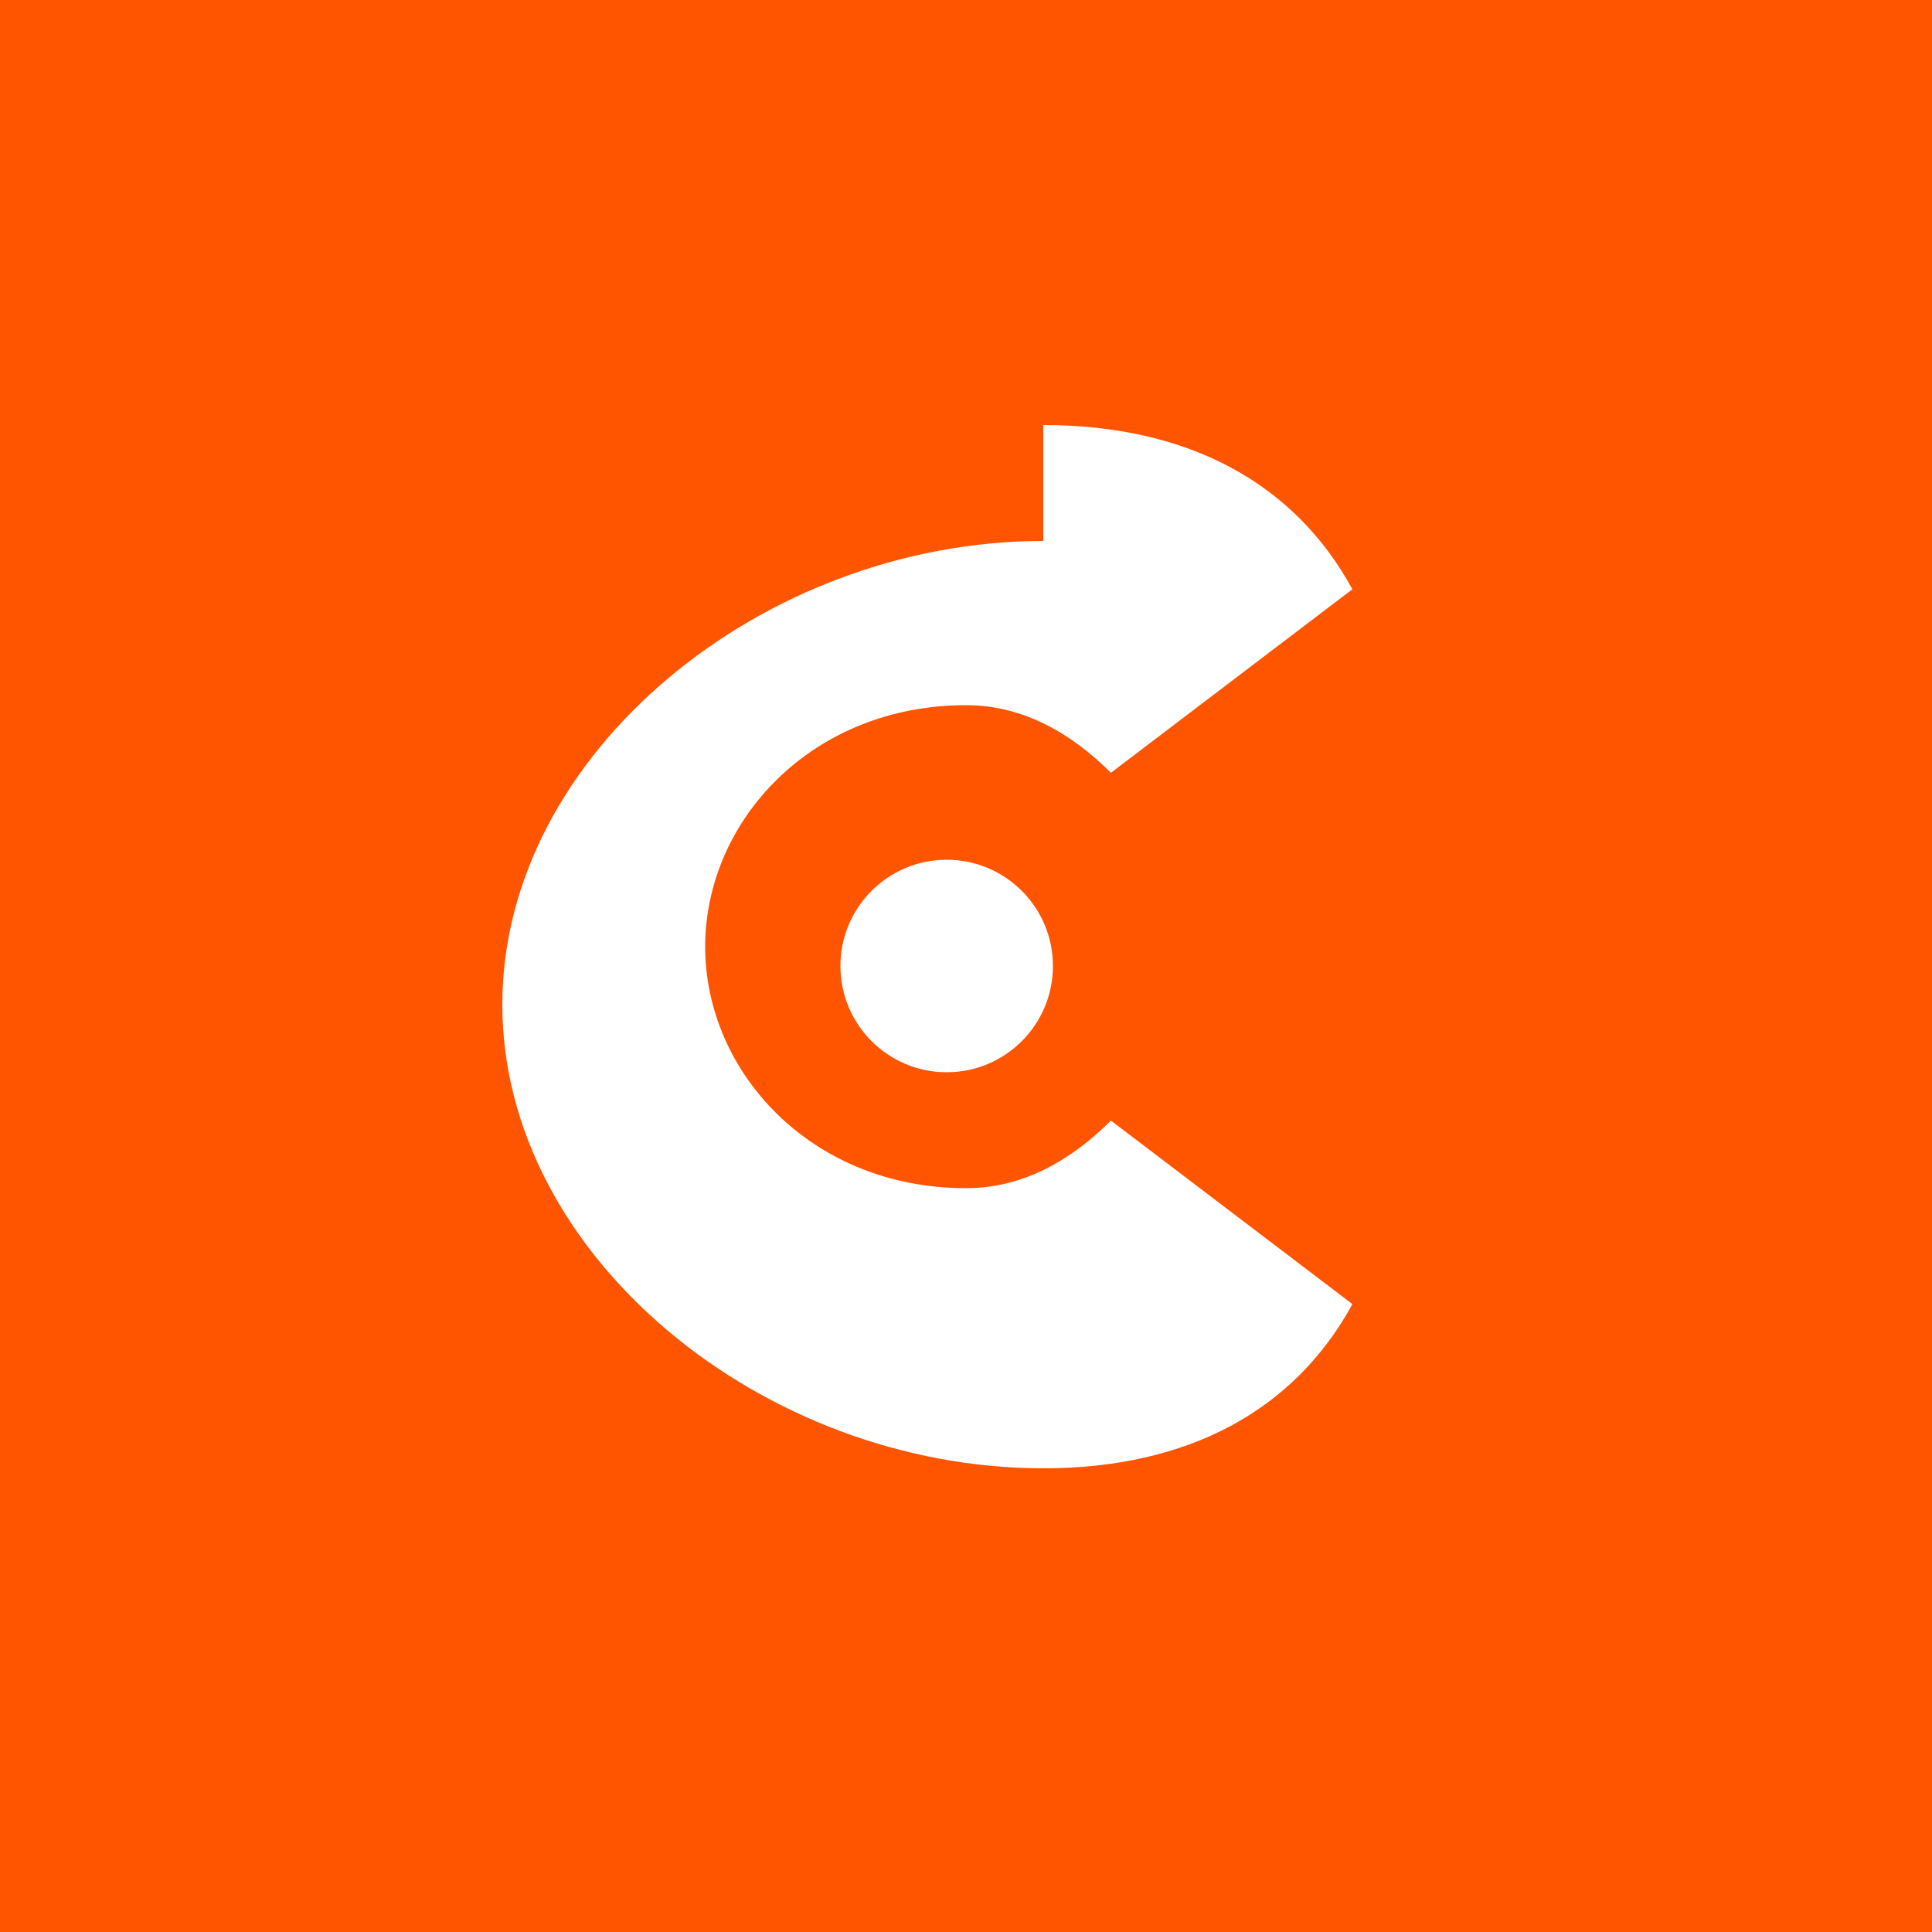
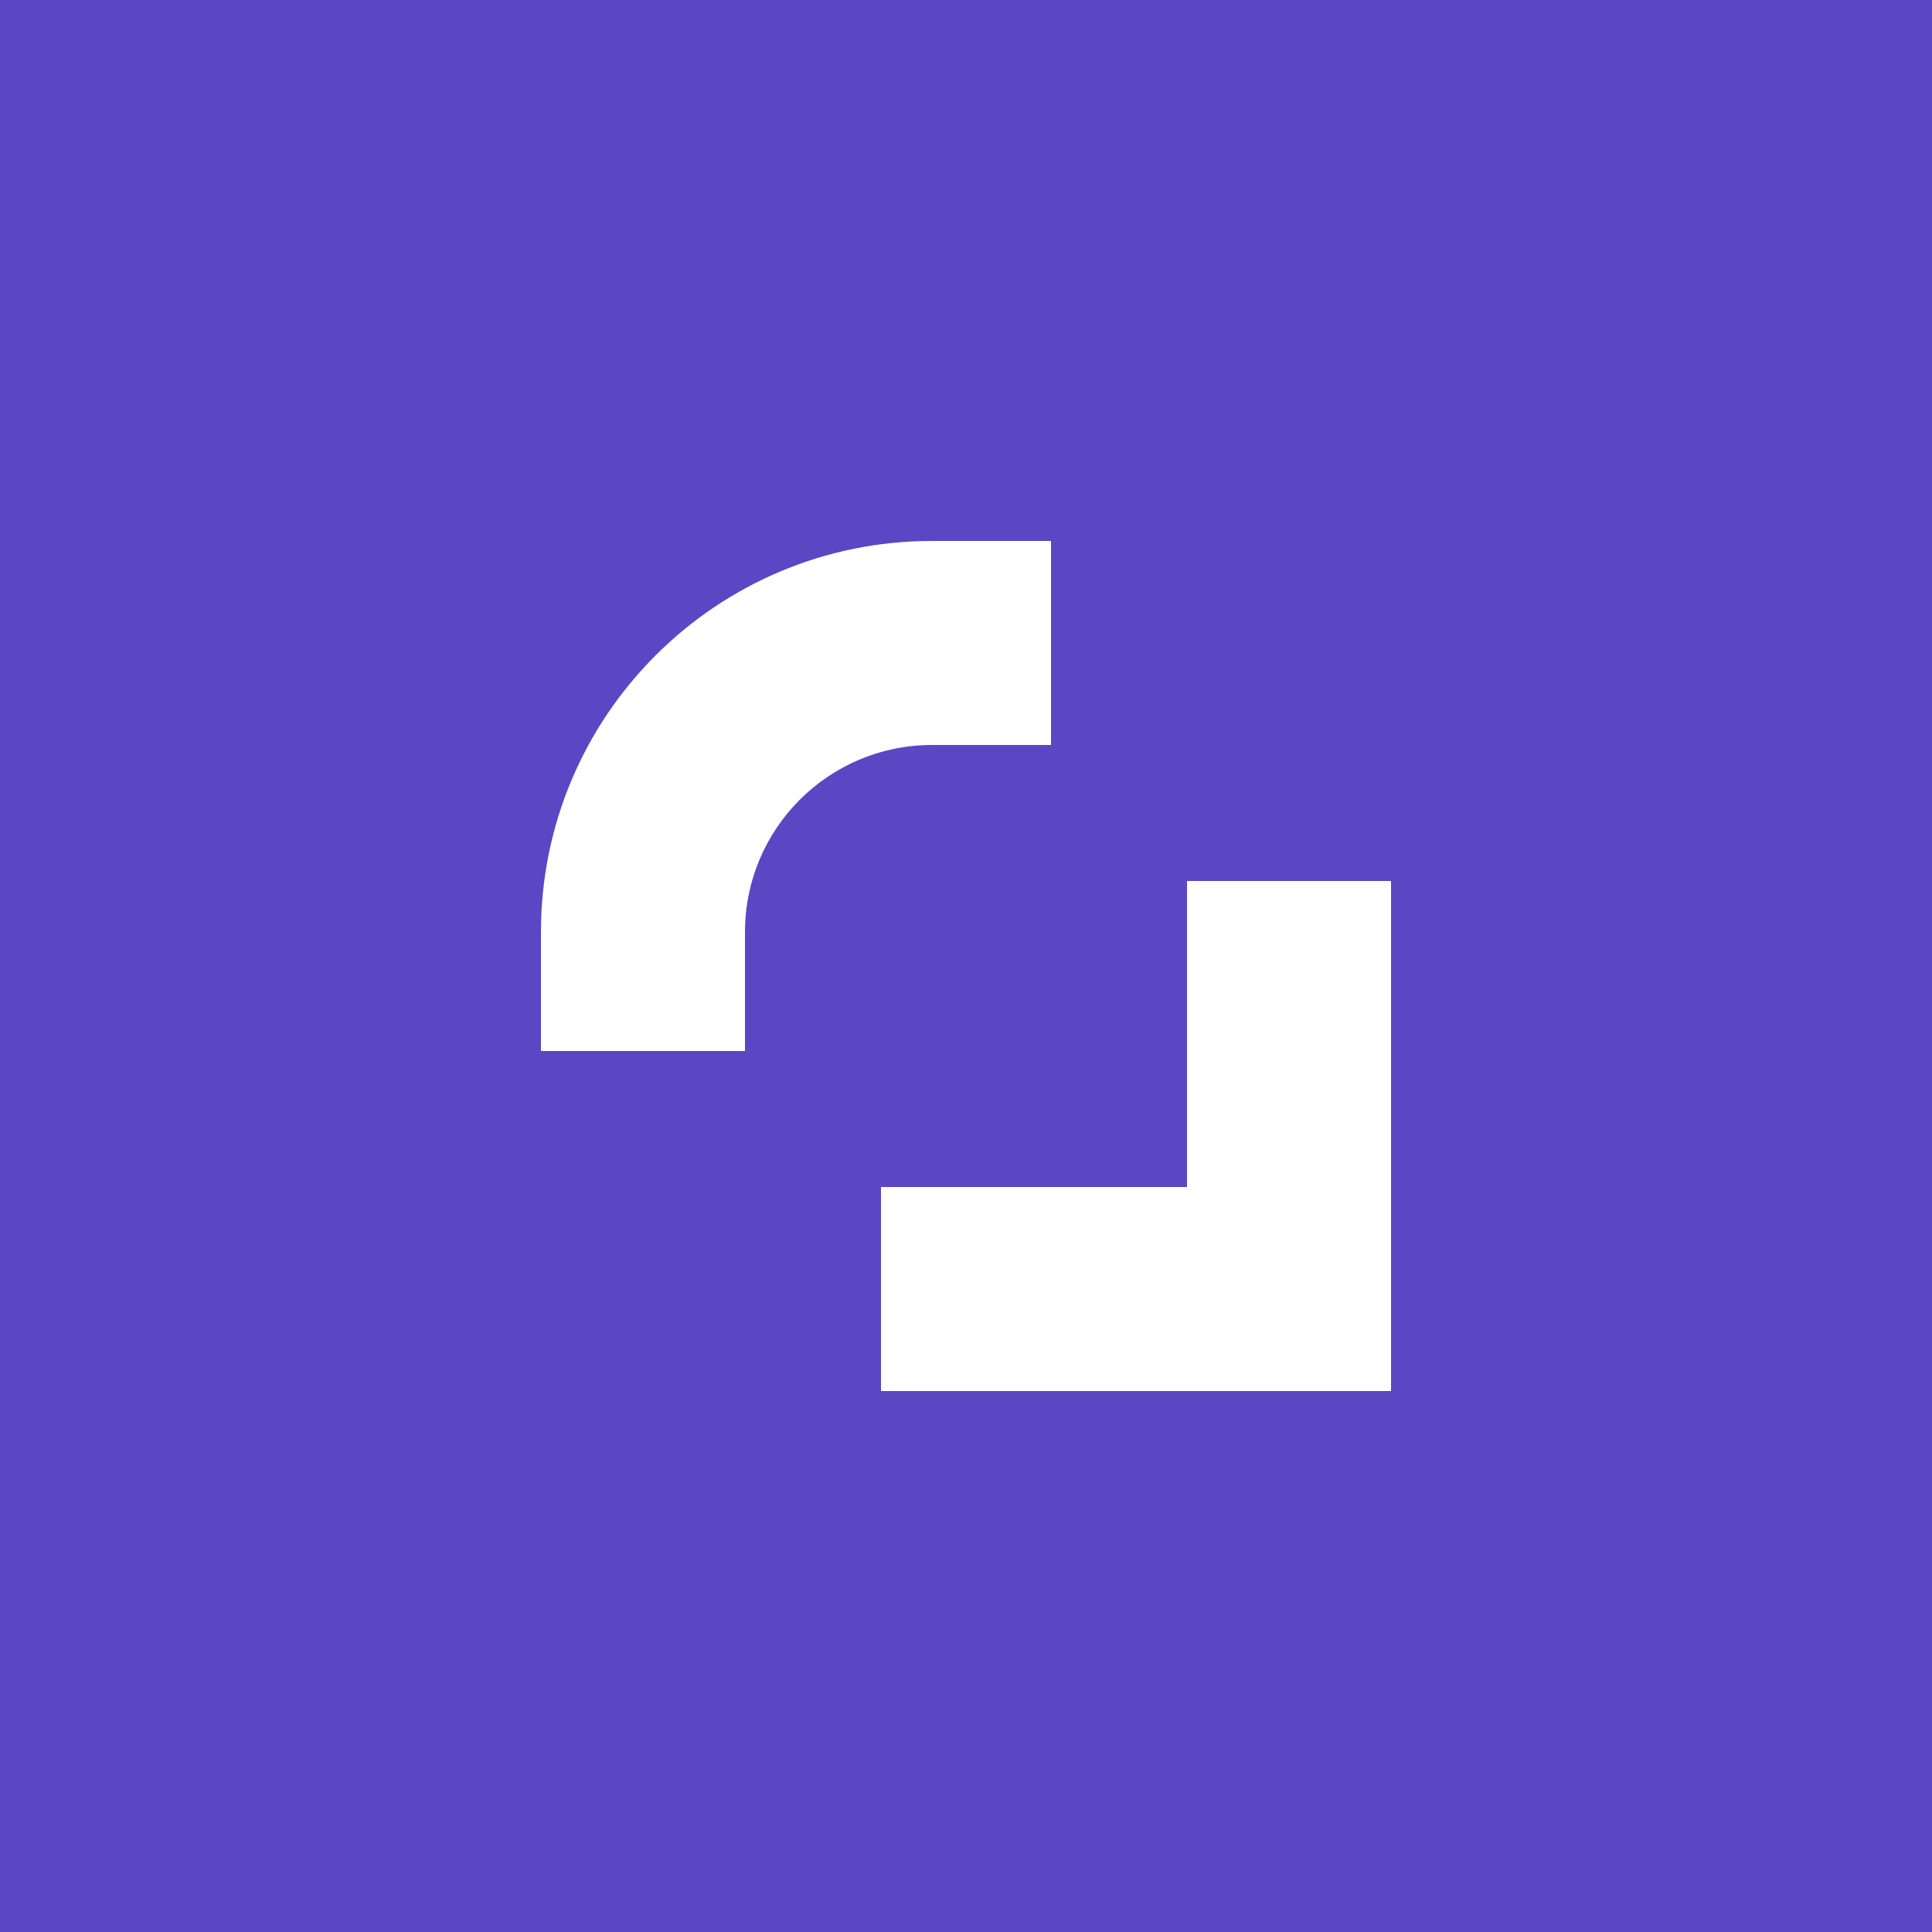
- <svg xmlns="http://www.w3.org/2000/svg" viewBox="0 0 100 100" role="img" aria-label="CLOR">
-   <rect width="100" height="100" fill="#FF5400" />
-   <svg x="20" y="20" width="60" height="60" viewBox="10 0 60 60">
-     <path d="M48 14C33.5 14 20 25 20 38C20 51 33.5 62 48 62C55.5 62 61 59 64 53.5L51.5 44C49.5 46 47 47.5 44 47.5C36 47.5 30.5 41.5 30.5 35C30.5 28.5 36 22.5 44 22.5C47 22.5 49.5 24 51.5 26L64 16.5C61 11 55.5 8 48 8" transform="translate(-4, -6)" fill="white" />
-     <circle cx="39" cy="30" r="5.5" fill="white" />
-   </svg>
+ <svg xmlns="http://www.w3.org/2000/svg" viewBox="0 0 100 100" role="img" aria-label="CLOR Attendance">
+   <rect width="100" height="100" fill="#5B47C4" />
+   <g transform="translate(28 28) scale(0.44)">
+     <path d="M60 0H46A46 46 0 0 0 0 46V60H24V46A22 22 0 0 1 46 24H60Z" fill="#FFFFFF" />
+     <path d="M100 40V100H40V76H76V40Z" fill="#FFFFFF" />
+   </g>
</svg>
